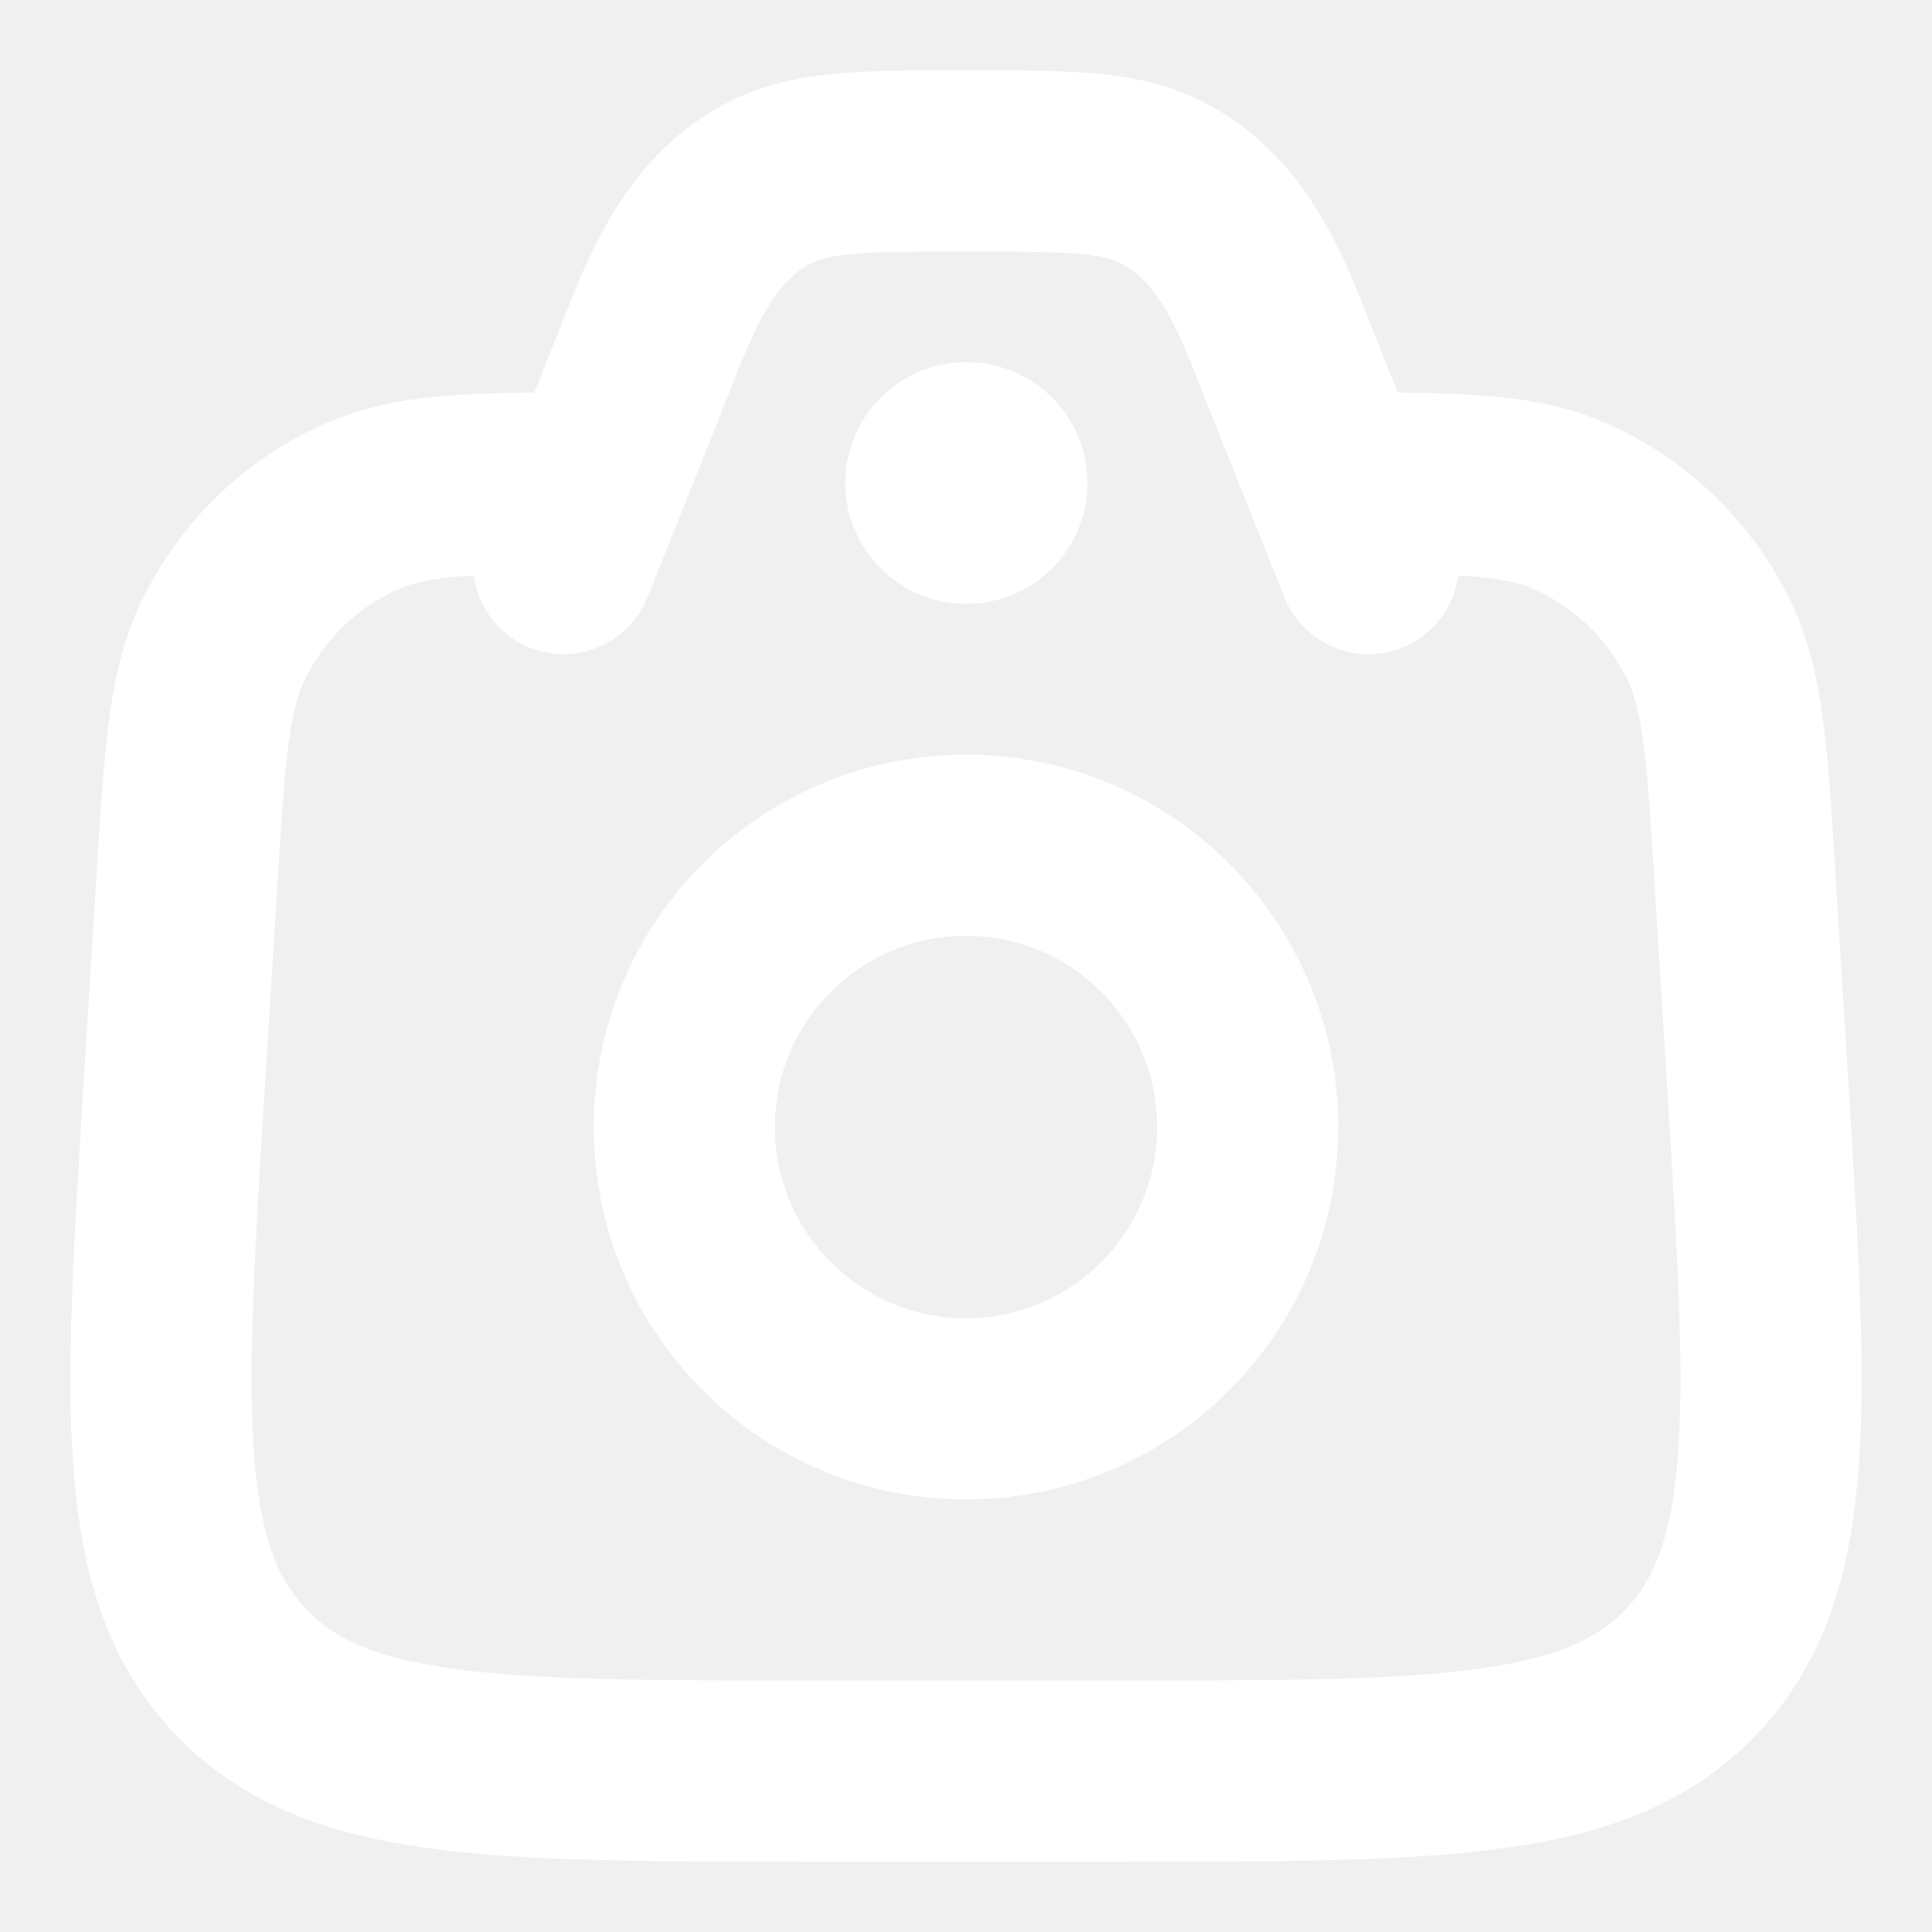
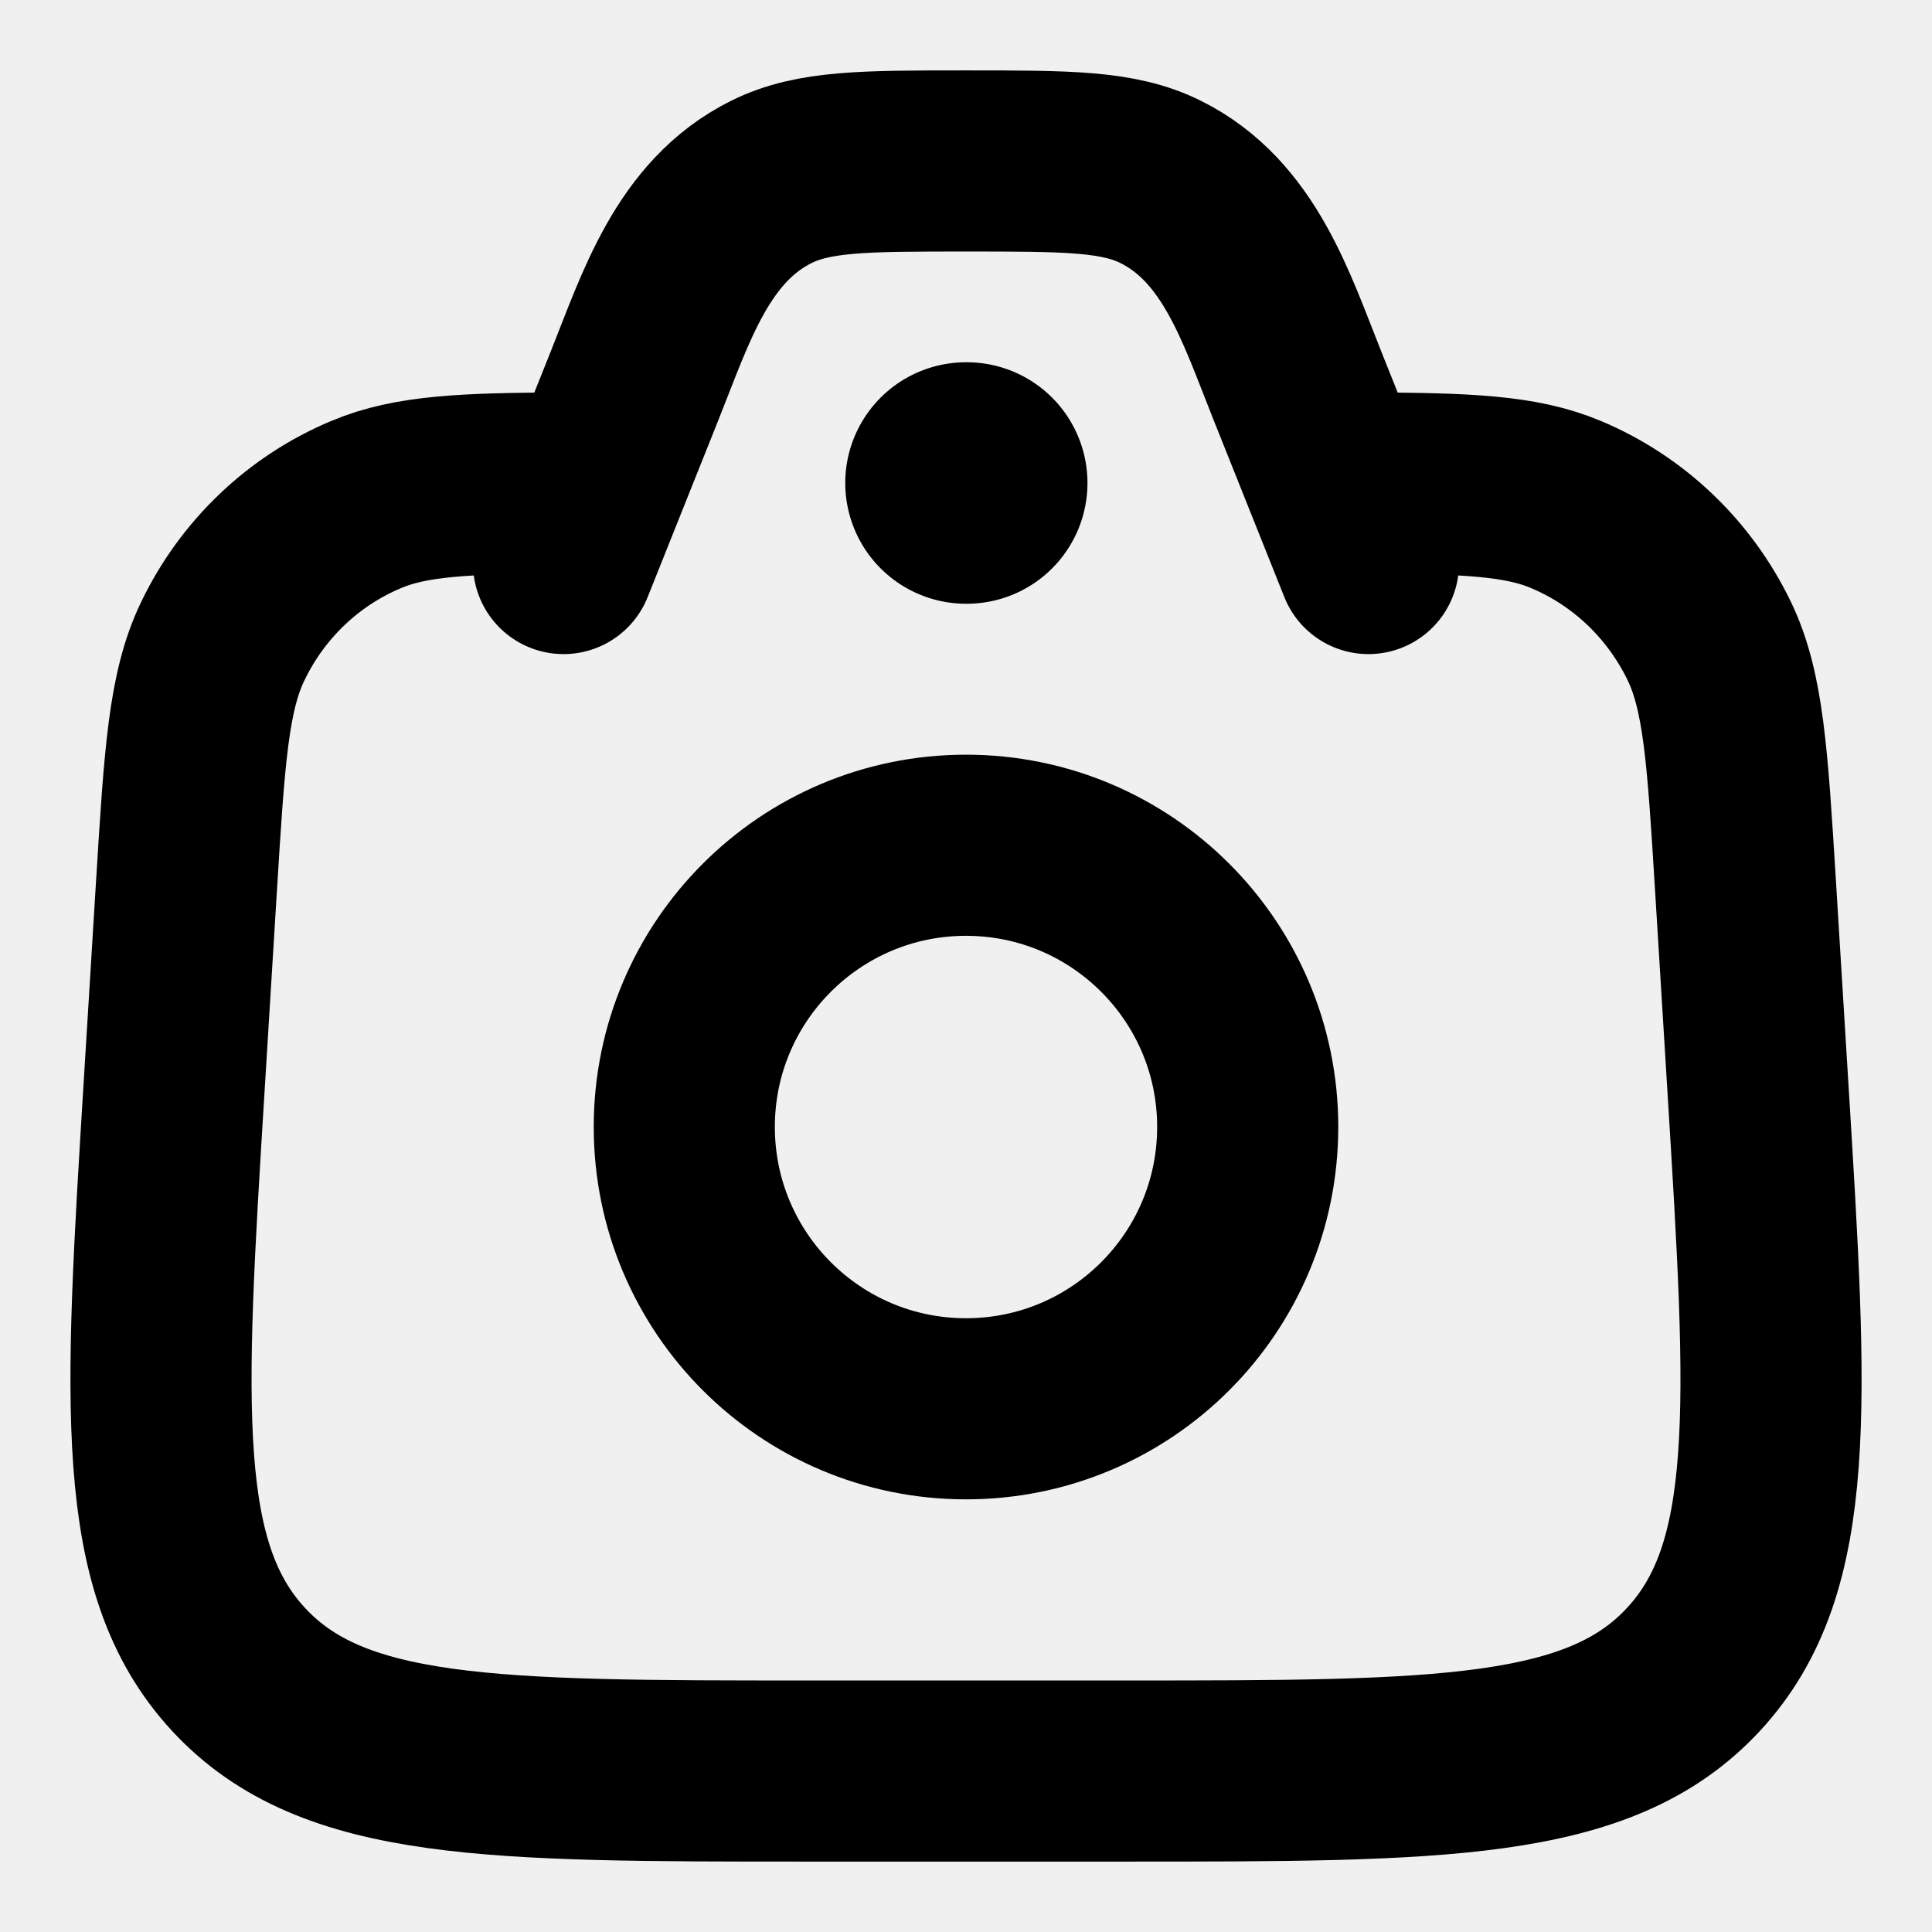
<svg xmlns="http://www.w3.org/2000/svg" width="16" height="16" viewBox="0 0 16 16" fill="none">
-   <path d="M4.667 4C3.853 4.003 3.403 4.022 3.033 4.178C2.514 4.395 2.092 4.797 1.846 5.308C1.644 5.725 1.611 6.259 1.545 7.327L1.442 9.001C1.278 11.657 1.197 12.985 1.976 13.826C2.755 14.667 4.069 14.667 6.695 14.667H9.306C11.932 14.667 13.245 14.667 14.024 13.826C14.804 12.985 14.722 11.657 14.558 9.001L14.455 7.327C14.389 6.259 14.356 5.725 14.155 5.308C13.908 4.797 13.486 4.395 12.968 4.178C12.598 4.022 12.147 4.003 11.334 4" stroke="white" stroke-width="1.5" stroke-linecap="round" />
-   <path d="M11.333 4.667L10.743 3.19C10.488 2.553 10.266 1.831 9.611 1.506C9.262 1.333 8.841 1.333 8 1.333C7.159 1.333 6.738 1.333 6.389 1.506C5.734 1.831 5.512 2.553 5.257 3.19L4.667 4.667" stroke="white" stroke-width="1.5" stroke-linecap="round" stroke-linejoin="round" />
-   <path d="M10.333 9.333C10.333 10.622 9.289 11.667 8 11.667C6.711 11.667 5.667 10.622 5.667 9.333C5.667 8.045 6.711 7 8 7C9.289 7 10.333 8.045 10.333 9.333Z" stroke="white" stroke-width="1.5" />
-   <path d="M8 4H8.006" stroke="white" stroke-width="2" stroke-linecap="round" stroke-linejoin="round" />
+   <path d="M4.667 4C3.853 4.003 3.403 4.022 3.033 4.178C2.514 4.395 2.092 4.797 1.846 5.308C1.644 5.725 1.611 6.259 1.545 7.327L1.442 9.001C1.278 11.657 1.197 12.985 1.976 13.826C2.755 14.667 4.069 14.667 6.695 14.667H9.306C11.932 14.667 13.245 14.667 14.024 13.826C14.804 12.985 14.722 11.657 14.558 9.001L14.455 7.327C14.389 6.259 14.356 5.725 14.155 5.308C13.908 4.797 13.486 4.395 12.968 4.178C12.598 4.022 12.147 4.003 11.334 4" stroke="currentColor" stroke-width="1.5" stroke-linecap="round" />
+   <path d="M11.333 4.667L10.743 3.19C10.488 2.553 10.266 1.831 9.611 1.506C9.262 1.333 8.841 1.333 8 1.333C7.159 1.333 6.738 1.333 6.389 1.506C5.734 1.831 5.512 2.553 5.257 3.19L4.667 4.667" stroke="currentColor" stroke-width="1.5" stroke-linecap="round" stroke-linejoin="round" />
+   <path d="M10.333 9.333C10.333 10.622 9.289 11.667 8 11.667C6.711 11.667 5.667 10.622 5.667 9.333C5.667 8.045 6.711 7 8 7C9.289 7 10.333 8.045 10.333 9.333Z" stroke="currentColor" stroke-width="1.5" />
+   <path d="M8 4H8.006" stroke="currentColor" stroke-width="2" stroke-linecap="round" stroke-linejoin="round" />
</svg>
